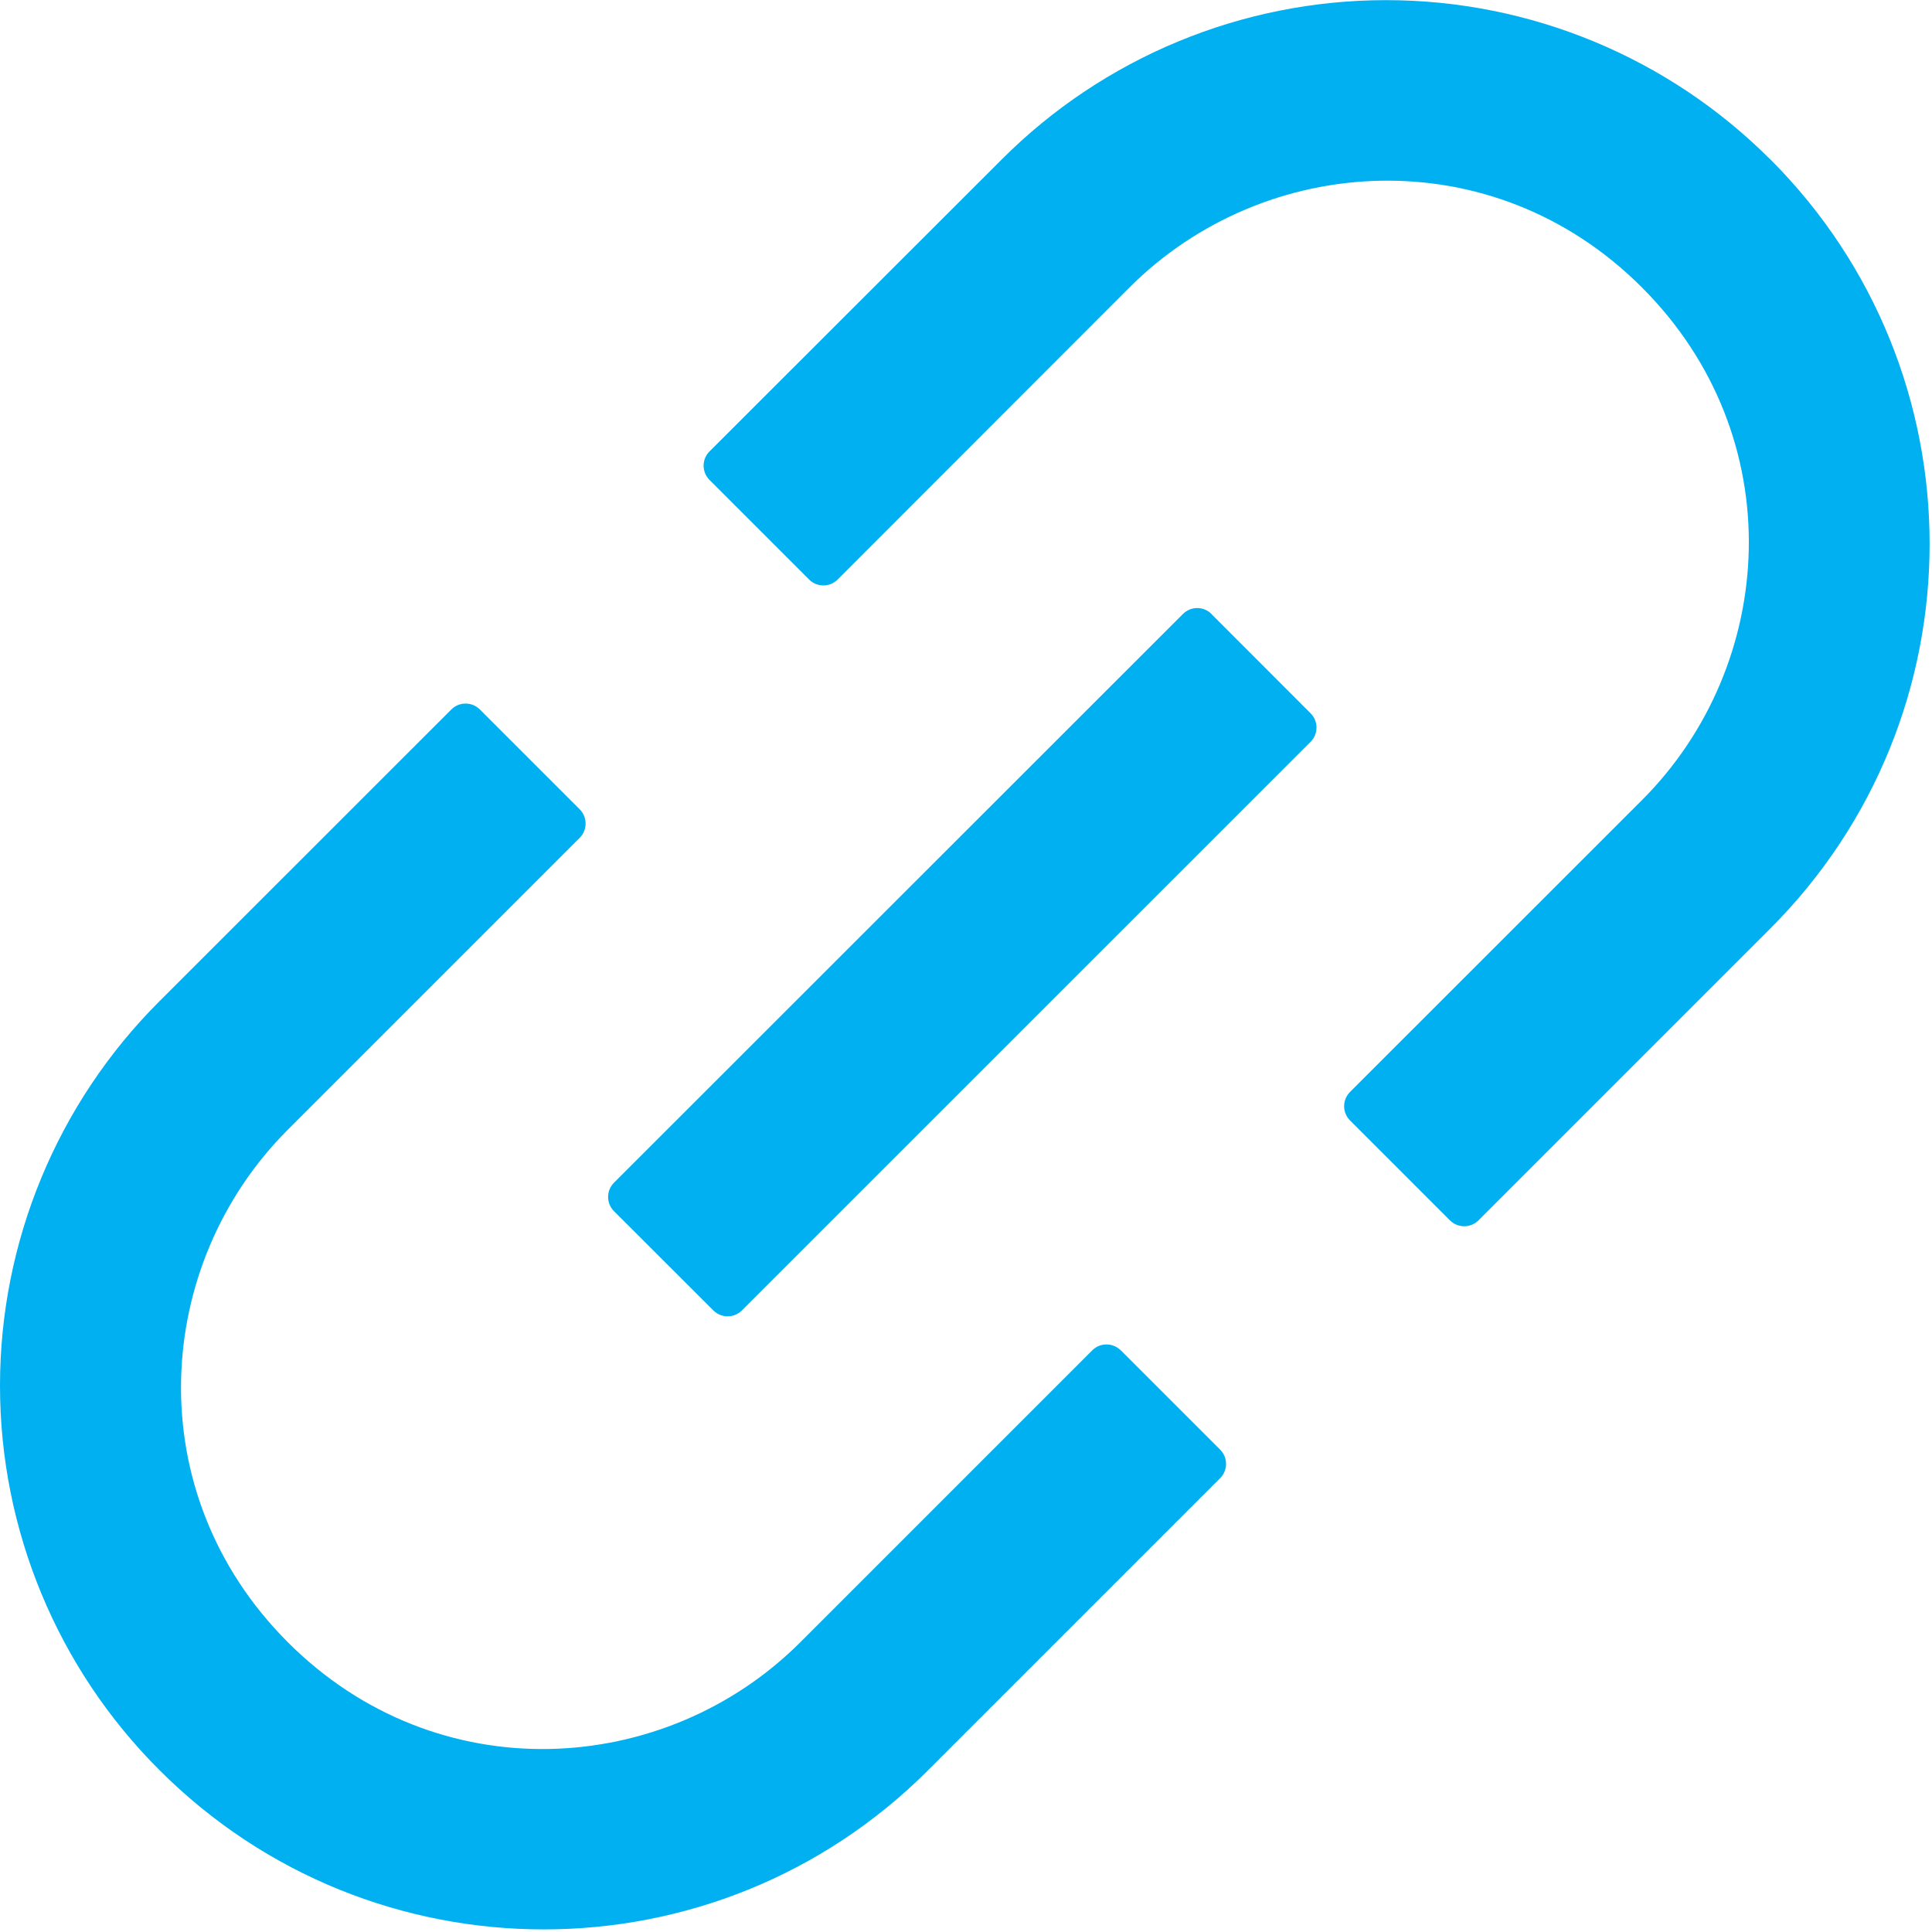
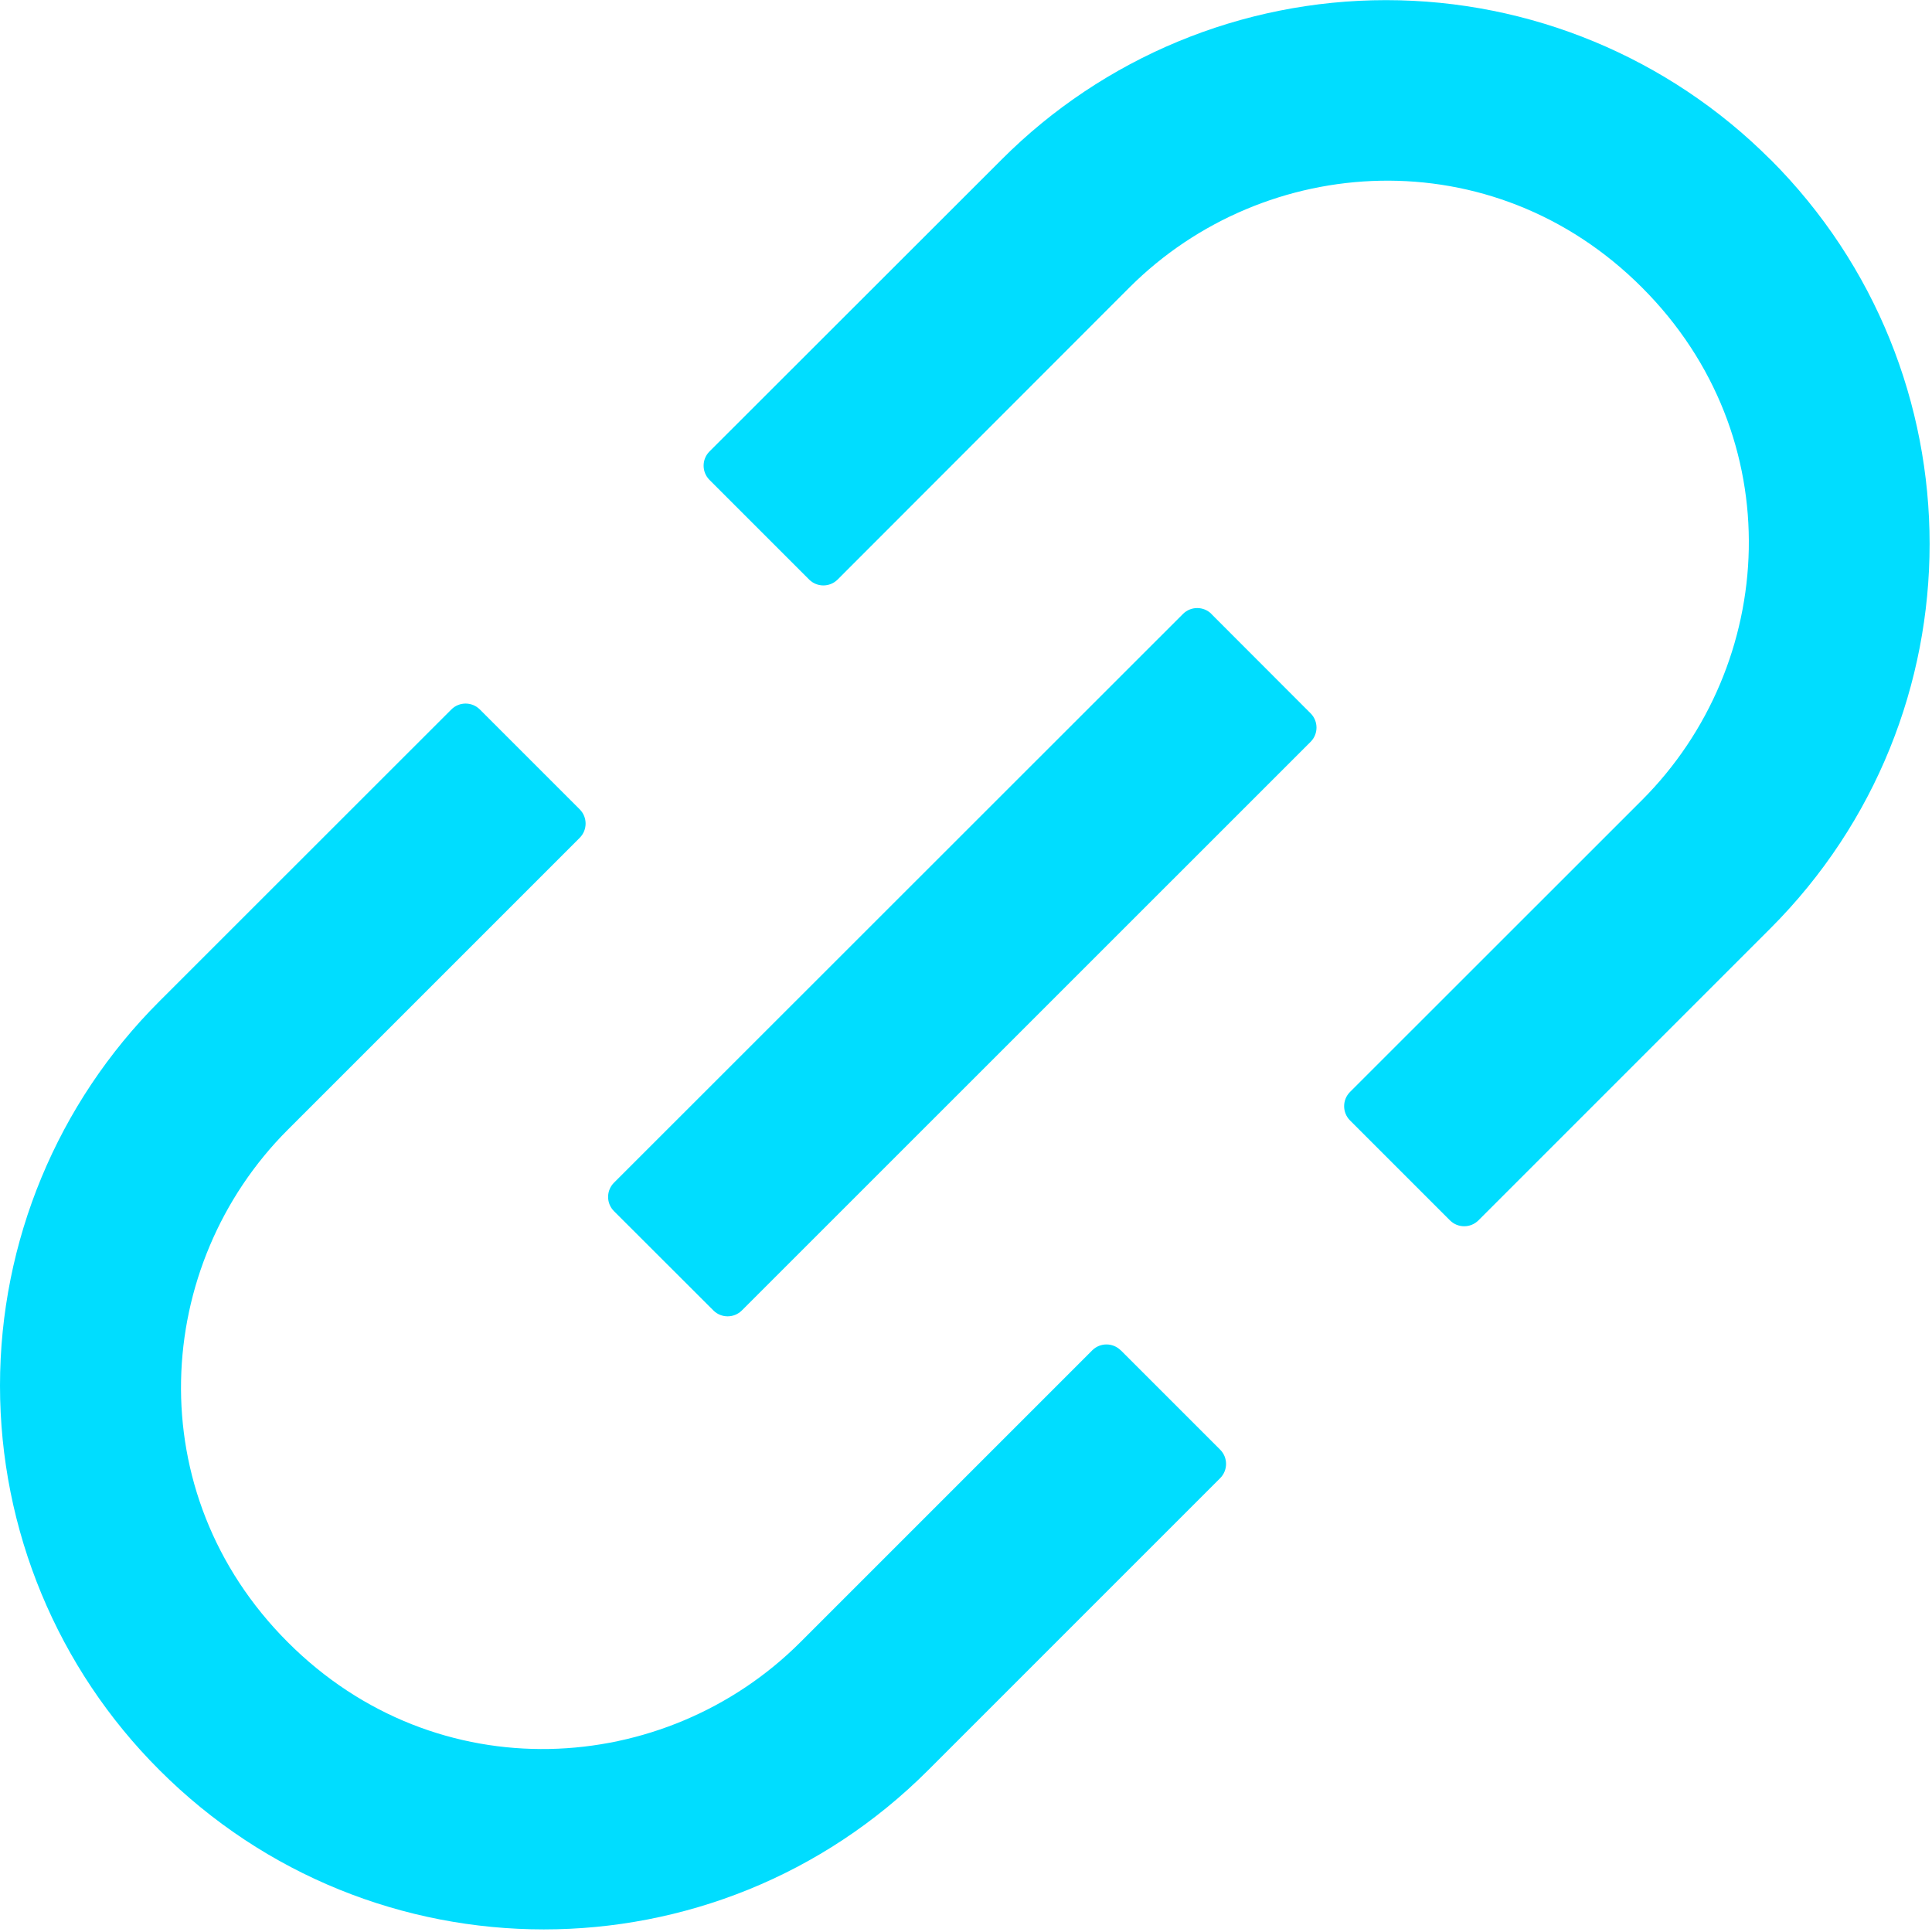
<svg xmlns="http://www.w3.org/2000/svg" t="1706519629079" class="icon" viewBox="0 0 1024 1024" version="1.1" p-id="1454" width="200" height="200">
-   <path d="M593.944 715.648a10.688 10.688 0 0 0-14.976 0L424.216 870.4c-71.68 71.68-192.576 79.232-271.68 0-79.232-79.232-71.616-200 0-271.616l154.752-154.752a10.688 10.688 0 0 0 0-15.04l-52.992-52.992a10.688 10.688 0 0 0-15.04 0L84.504 530.688a287.872 287.872 0 0 0 0 407.488 288 288 0 0 0 407.488 0l154.752-154.752a10.688 10.688 0 0 0 0-15.04l-52.736-52.736z m344.384-631.168a288.256 288.256 0 0 1 0 407.616l-154.752 154.752a10.688 10.688 0 0 1-15.04 0l-52.992-52.992a10.688 10.688 0 0 1 0-15.104l154.752-154.688c71.68-71.68 79.232-192.448 0-271.68-79.104-79.232-200-71.68-271.68 0L443.928 307.2a10.688 10.688 0 0 1-15.04 0l-52.864-52.864a10.688 10.688 0 0 1 0-15.04l154.88-154.752a287.872 287.872 0 0 1 407.424 0z m-296.32 240.896l52.672 52.736a10.688 10.688 0 0 1 0 15.04l-301.504 301.44a10.688 10.688 0 0 1-15.04 0l-52.736-52.672a10.688 10.688 0 0 1 0-15.04l301.632-301.504a10.688 10.688 0 0 1 15.04 0z" fill="#00b0f0" p-id="1455" />
+   <path d="M593.944 715.648a10.688 10.688 0 0 0-14.976 0L424.216 870.4c-71.68 71.68-192.576 79.232-271.68 0-79.232-79.232-71.616-200 0-271.616l154.752-154.752a10.688 10.688 0 0 0 0-15.04l-52.992-52.992a10.688 10.688 0 0 0-15.04 0L84.504 530.688a287.872 287.872 0 0 0 0 407.488 288 288 0 0 0 407.488 0l154.752-154.752a10.688 10.688 0 0 0 0-15.04l-52.736-52.736z m344.384-631.168a288.256 288.256 0 0 1 0 407.616l-154.752 154.752a10.688 10.688 0 0 1-15.04 0l-52.992-52.992a10.688 10.688 0 0 1 0-15.104l154.752-154.688c71.68-71.68 79.232-192.448 0-271.68-79.104-79.232-200-71.68-271.68 0L443.928 307.2a10.688 10.688 0 0 1-15.04 0l-52.864-52.864a10.688 10.688 0 0 1 0-15.04l154.88-154.752a287.872 287.872 0 0 1 407.424 0z m-296.32 240.896l52.672 52.736a10.688 10.688 0 0 1 0 15.04l-301.504 301.44a10.688 10.688 0 0 1-15.04 0l-52.736-52.672a10.688 10.688 0 0 1 0-15.04l301.632-301.504a10.688 10.688 0 0 1 15.04 0z" fill="#0df" p-id="1455" />
</svg>
